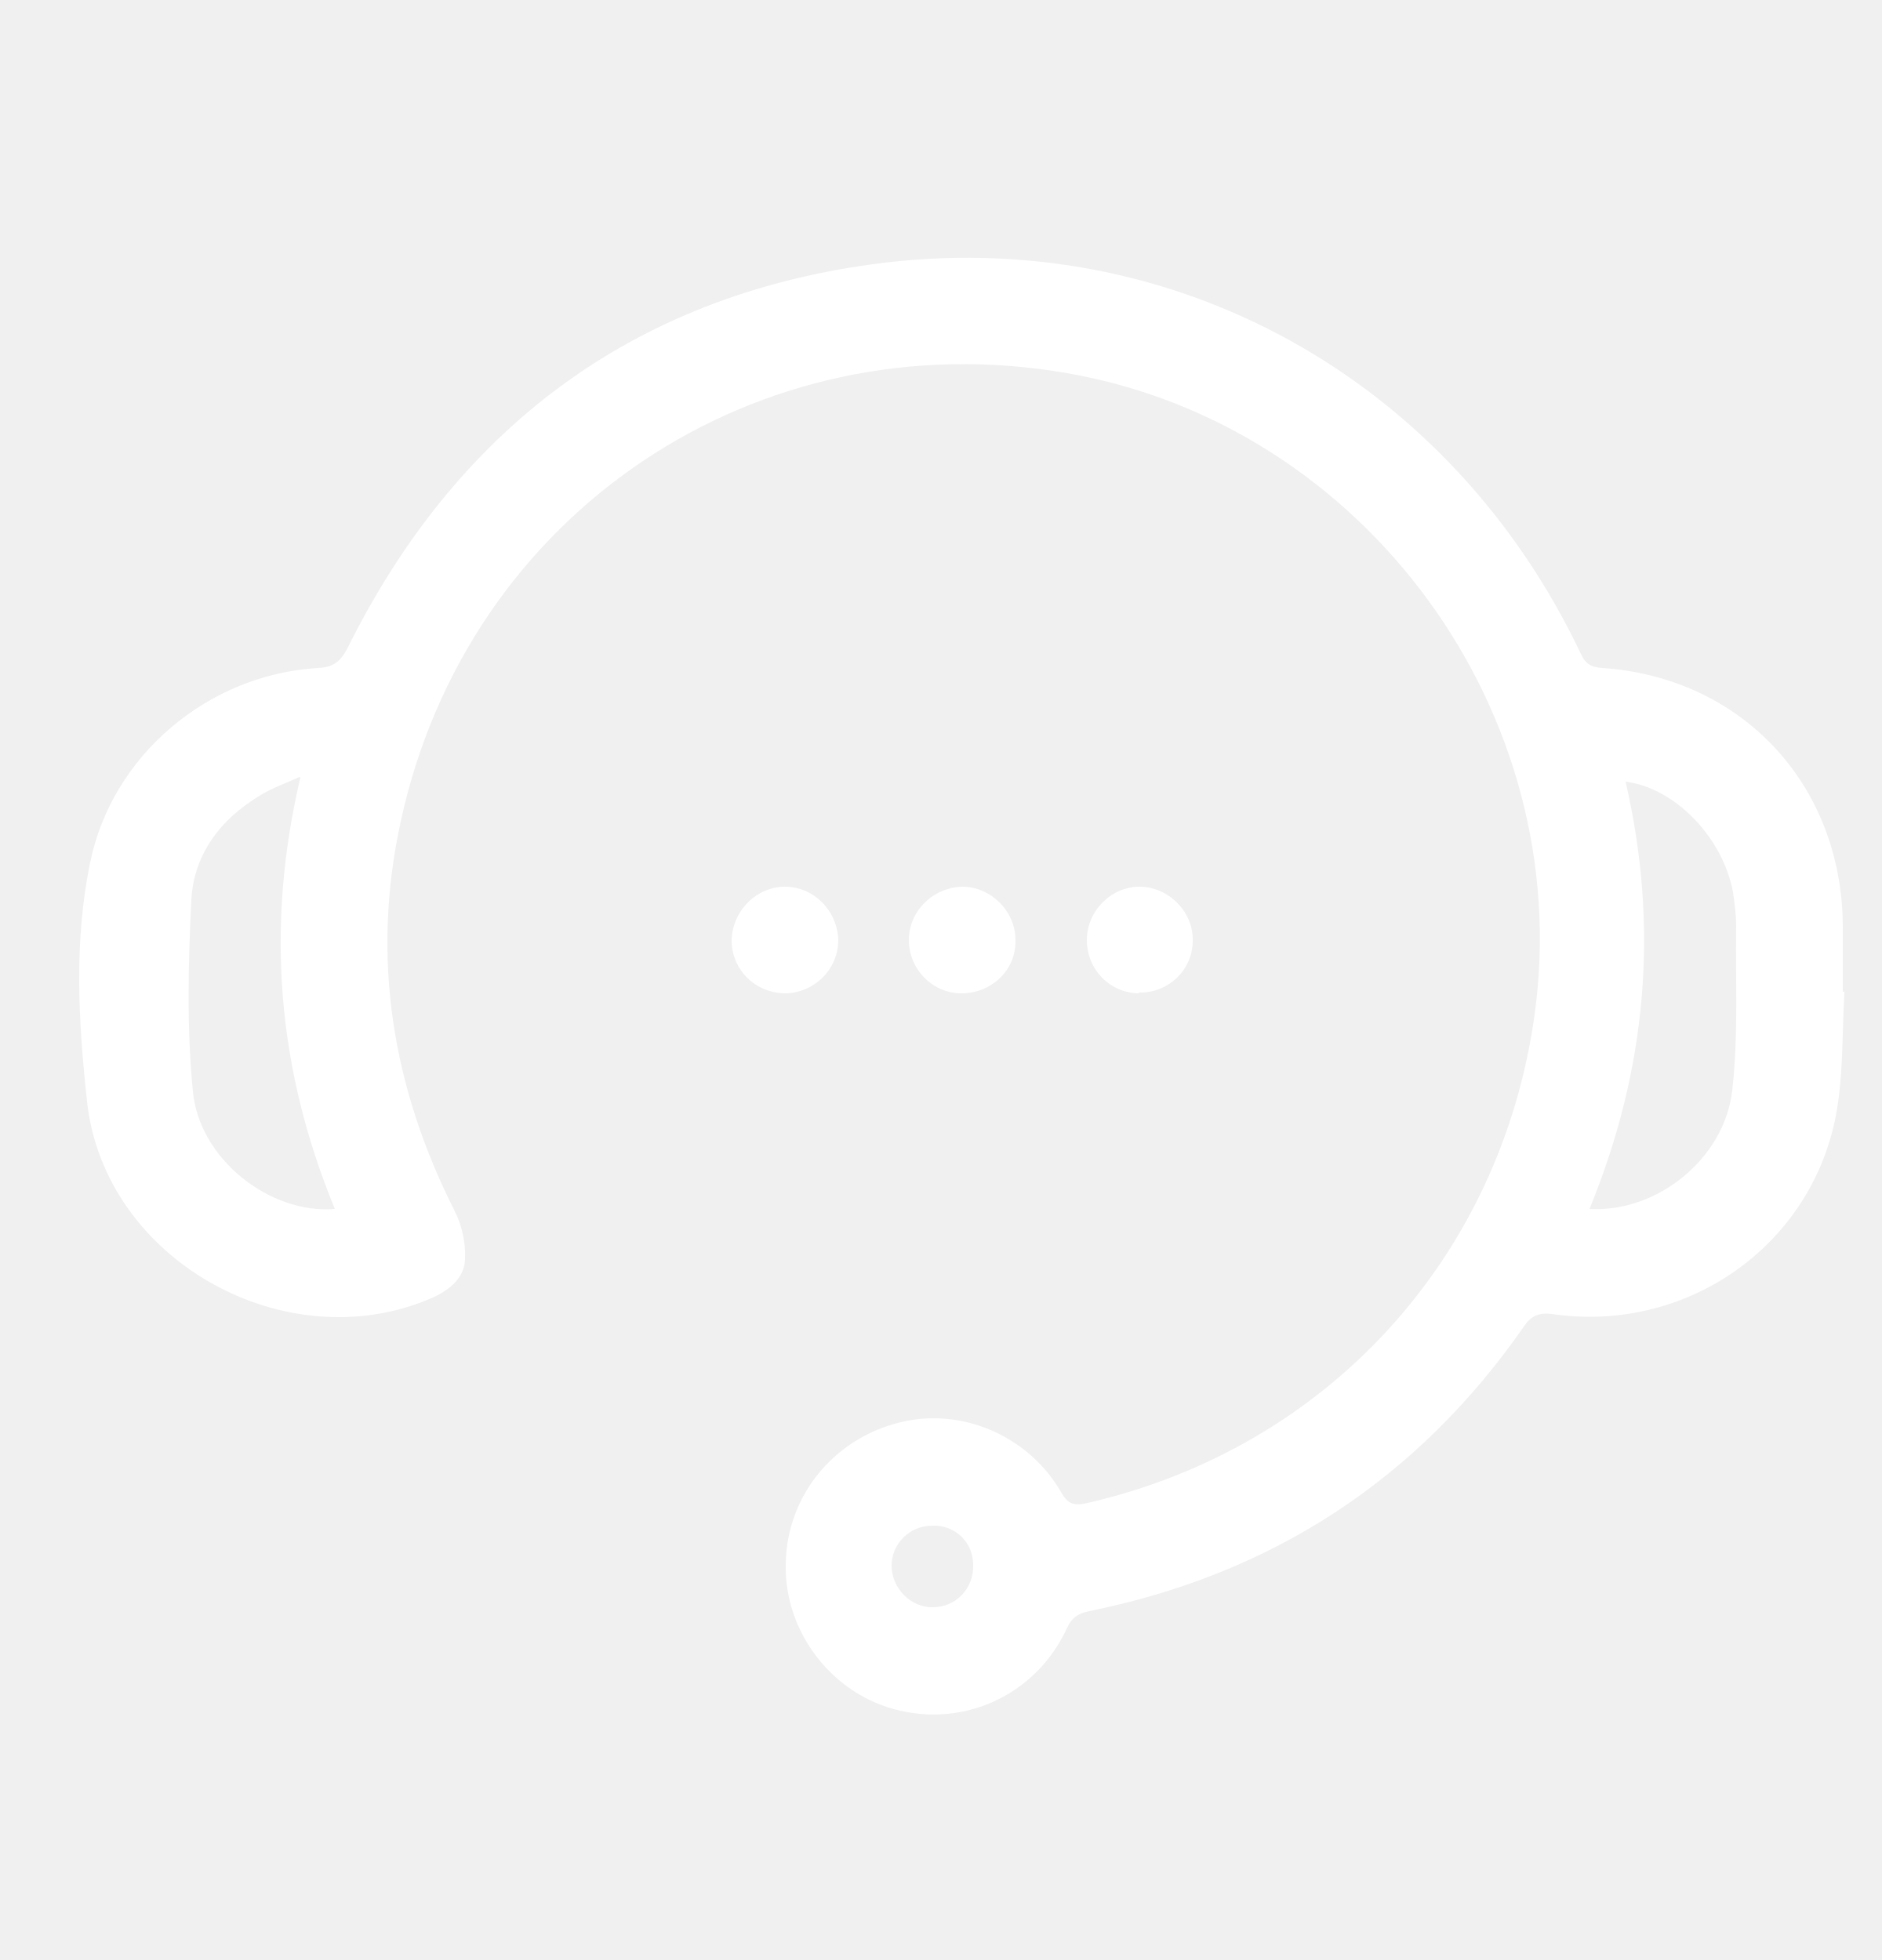
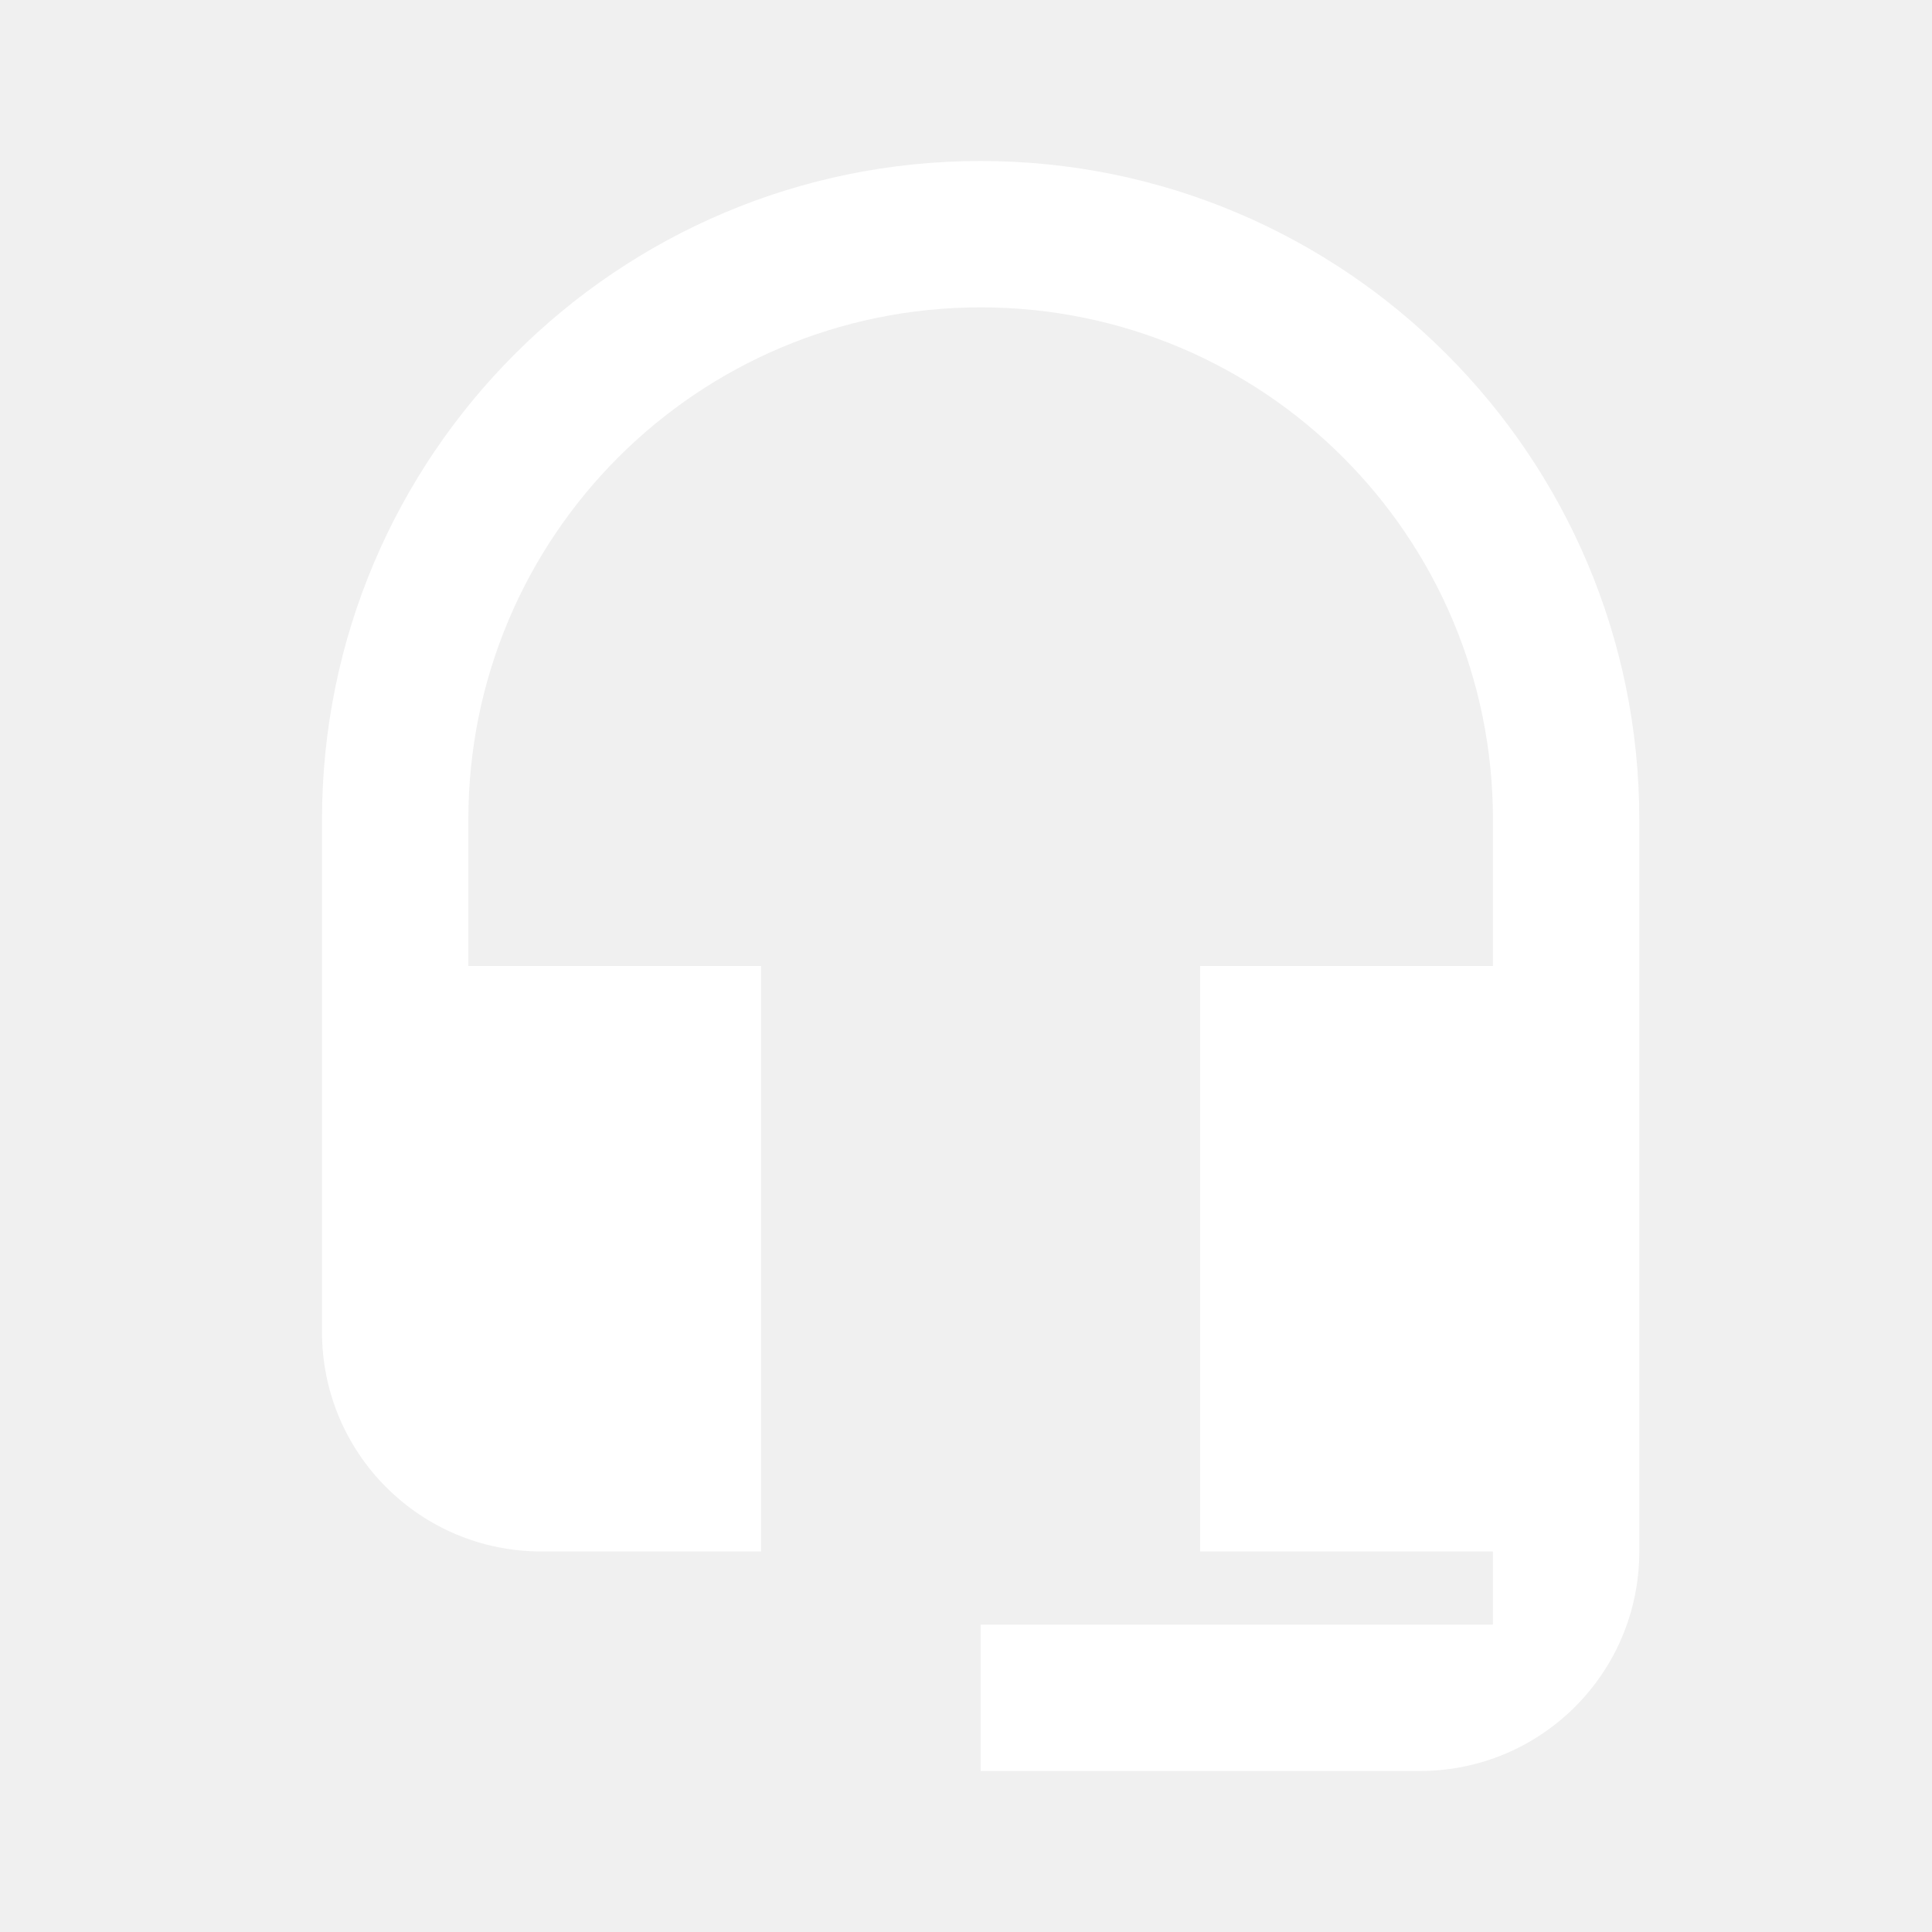
- <svg xmlns="http://www.w3.org/2000/svg" width="24" height="25" viewBox="0 0 24 25" fill="none">
-   <path fill-rule="evenodd" clip-rule="evenodd" d="M23.502 13.127L23.502 13.127C23.507 12.971 23.511 12.816 23.52 12.66V12.65H23.5V11.79C23.48 10 22.21 8.64 20.43 8.52C20.29 8.51 20.22 8.47 20.16 8.34C18.5 4.84 14.96 2.85 11.13 3.37C8.04 3.79 5.81 5.49 4.43 8.27C4.34 8.44 4.25 8.51 4.06 8.52C2.66 8.6 1.43 9.63 1.15 11C0.94 12.01 1 13.04 1.11 14.05C1.33 16.08 3.66 17.37 5.52 16.55C5.74 16.45 5.93 16.29 5.93 16.05C5.94 15.85 5.89 15.63 5.8 15.45C5 13.87 4.73 12.21 5.11 10.48C5.96 6.54 9.65 4.07 13.61 4.76C17.41 5.42 20.1 9.1 19.57 12.94C19.14 16.05 16.92 18.47 13.87 19.17C13.7 19.21 13.62 19.19 13.53 19.03C13.13 18.34 12.33 17.98 11.58 18.12C10.68 18.29 10.03 19.05 10.02 19.95C10 20.83 10.63 21.63 11.48 21.82C12.35 22.02 13.23 21.59 13.61 20.76C13.67 20.63 13.75 20.58 13.89 20.55C16.22 20.08 18.08 18.87 19.44 16.91C19.53 16.78 19.63 16.74 19.79 16.76C21.48 17.01 23.08 15.92 23.41 14.24C23.48 13.873 23.491 13.5 23.502 13.127ZM22.09 13.91C21.99 14.78 21.13 15.47 20.27 15.42C21 13.64 21.16 11.83 20.73 9.97C21.36 10.05 21.97 10.68 22.1 11.38C22.12 11.52 22.14 11.67 22.14 11.81C22.137 12.016 22.138 12.223 22.14 12.429C22.143 12.926 22.146 13.423 22.09 13.91ZM3.655 9.982C3.707 9.959 3.762 9.936 3.82 9.91L3.83 9.92C3.38 11.83 3.54 13.65 4.27 15.42C3.45 15.49 2.54 14.79 2.46 13.92C2.38 13.11 2.4 12.29 2.44 11.48C2.47 10.9 2.81 10.45 3.31 10.15C3.41 10.086 3.525 10.037 3.655 9.982ZM11.37 19.97C11.37 19.69 11.6 19.46 11.89 19.46C12.18 19.45 12.41 19.67 12.41 19.96C12.42 20.26 12.19 20.5 11.9 20.5C11.62 20.51 11.37 20.26 11.37 19.97ZM9.33 12.01C9.34 12.38 9.64 12.67 10.02 12.67C10.39 12.66 10.69 12.36 10.69 11.99C10.68 11.62 10.38 11.31 10.01 11.31C9.64 11.31 9.33 11.63 9.33 12.01ZM14.53 12.67C14.16 12.67 13.86 12.37 13.86 11.99C13.86 11.62 14.17 11.31 14.53 11.31C14.9 11.31 15.22 11.63 15.21 12C15.21 12.37 14.9 12.67 14.52 12.66L14.53 12.67ZM11.59 11.99C11.59 12.36 11.89 12.67 12.26 12.67C12.64 12.67 12.95 12.38 12.95 12.01C12.96 11.63 12.64 11.31 12.27 11.31C11.9 11.32 11.59 11.62 11.59 11.99Z" fill="white" />
+ <svg xmlns="http://www.w3.org/2000/svg" width="24" height="24" viewBox="0 0 24 24" fill="none">
+   <path d="M12.182 2C7.664 2 4 5.664 4 10.182V16.546C4 18.055 5.218 19.273 6.727 19.273H9.455V12H5.818V10.182C5.818 6.664 8.664 3.818 12.182 3.818C15.7 3.818 18.546 6.664 18.546 10.182V12H14.909V19.273H18.546V20.182H12.182V22H17.636C19.145 22 20.364 20.782 20.364 19.273V10.182C20.364 5.664 16.7 2 12.182 2Z" fill="white" />
</svg>
